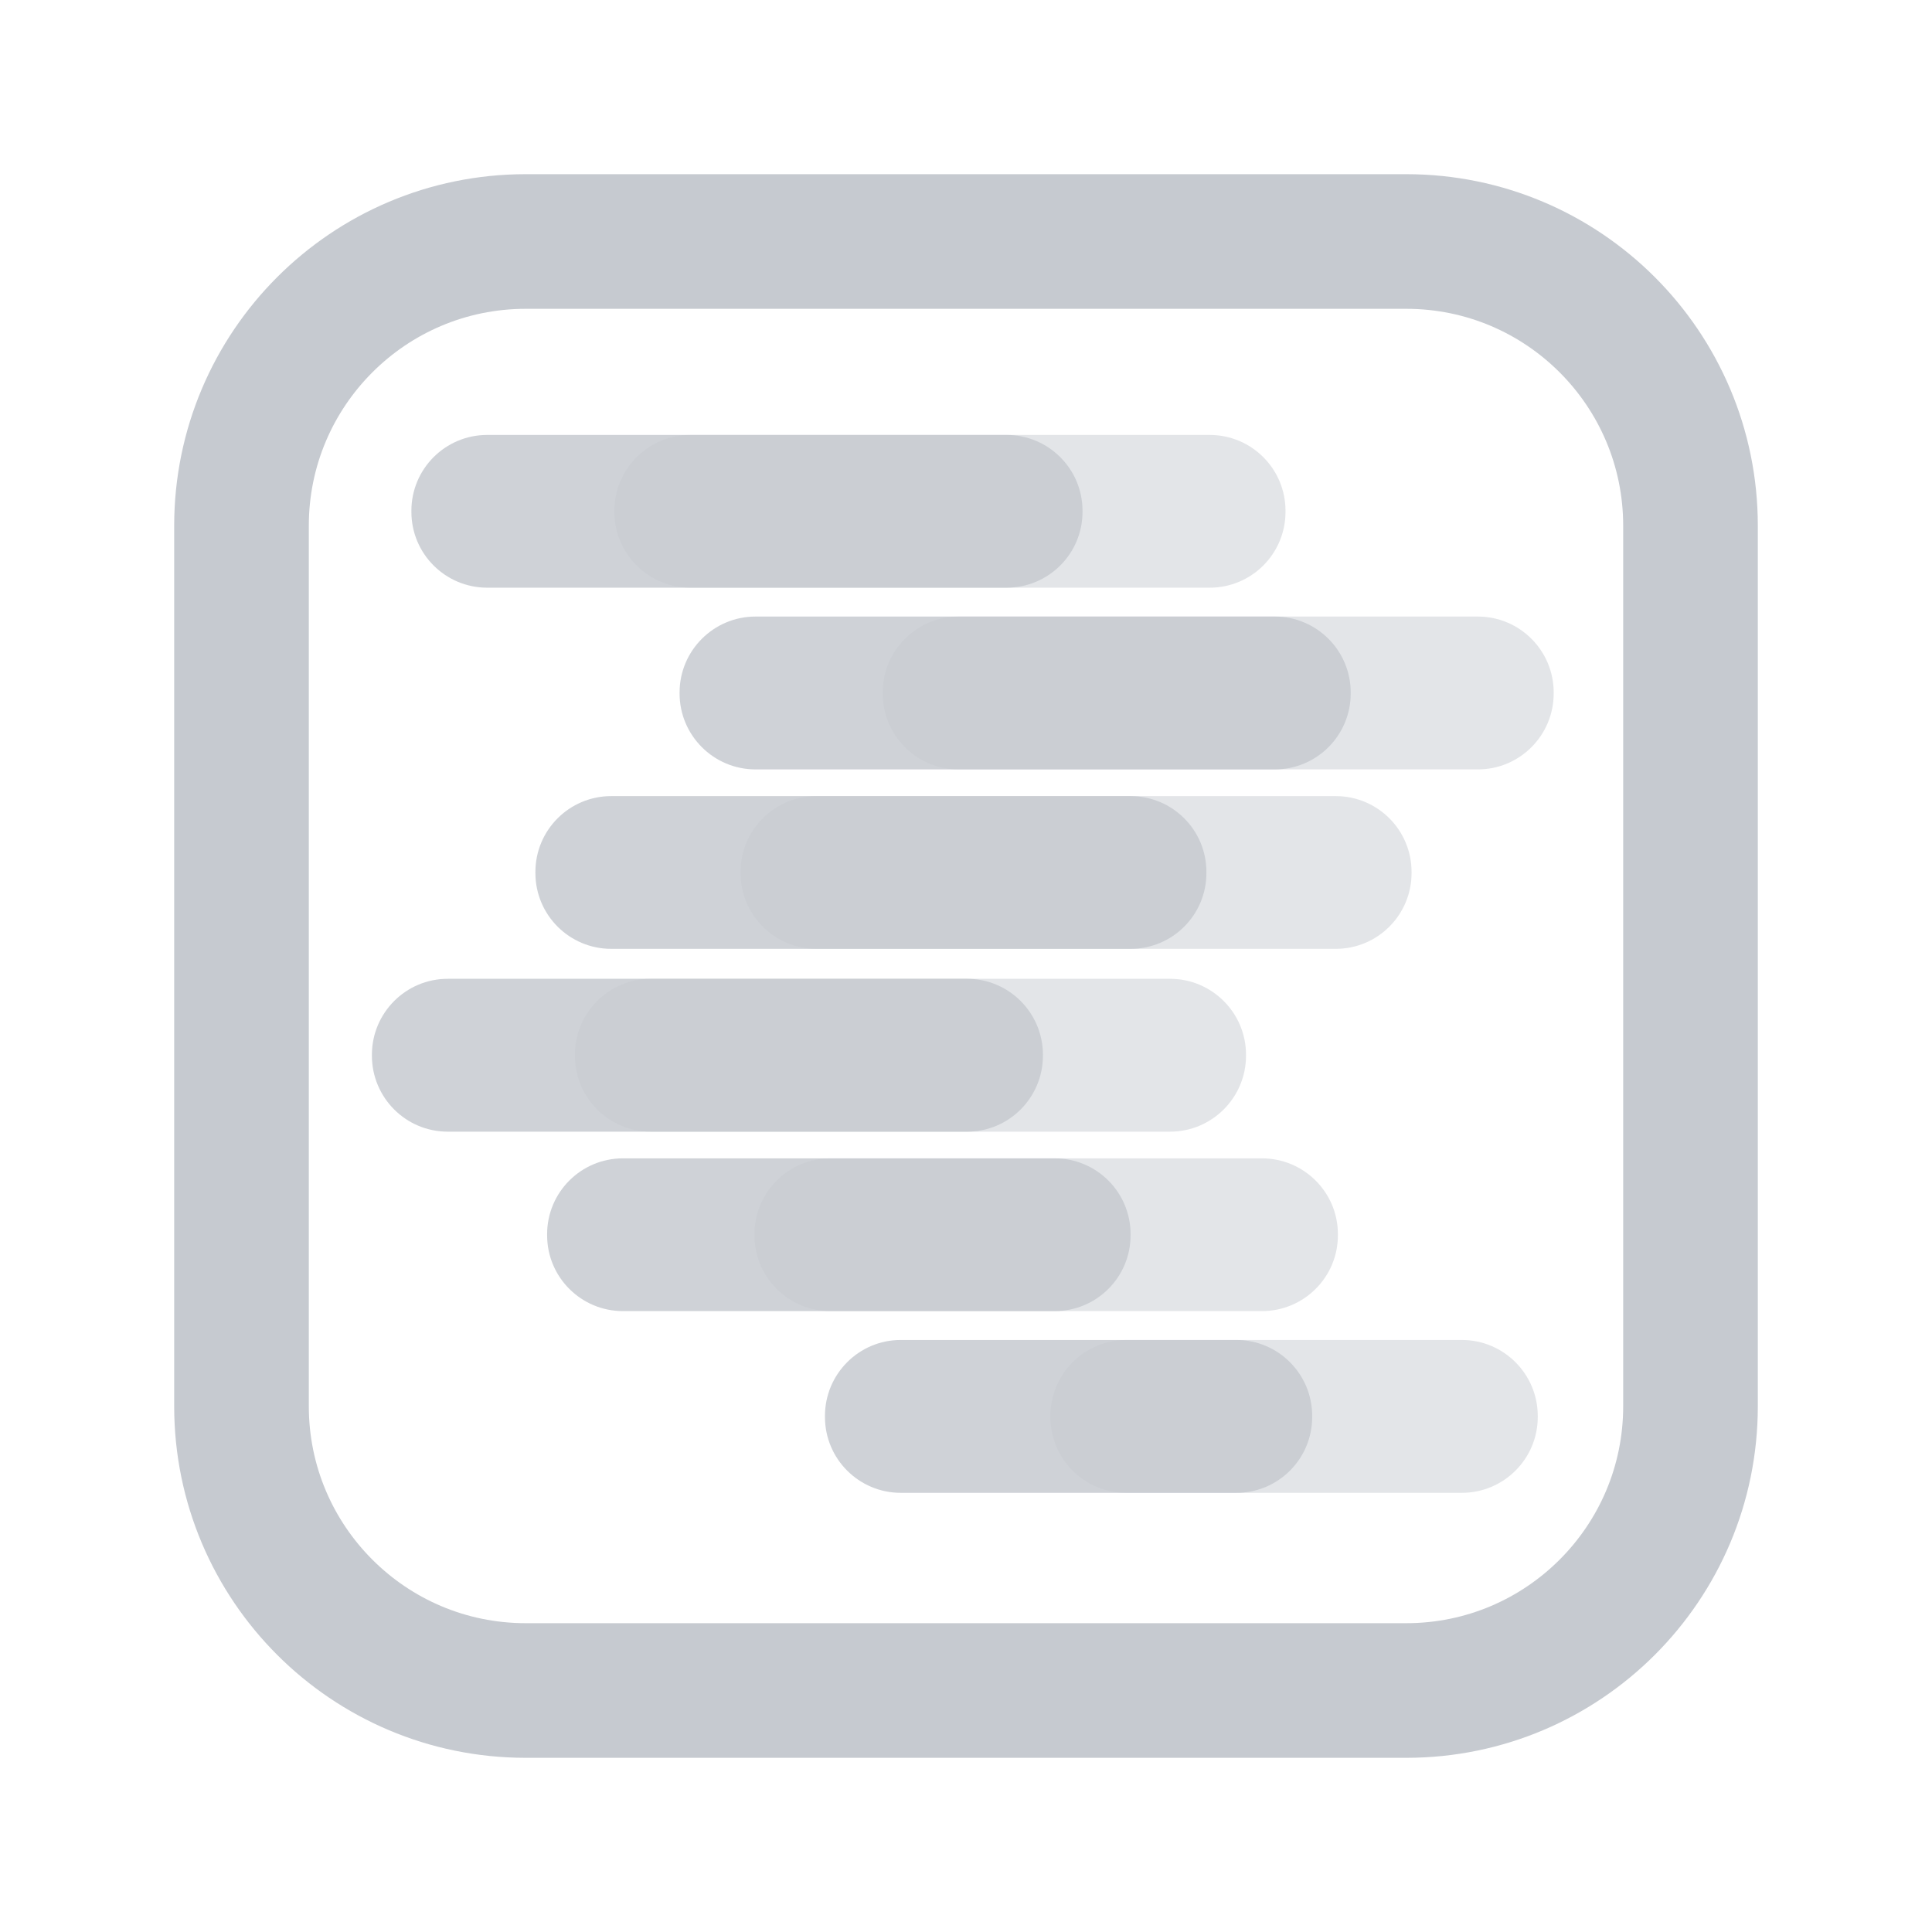
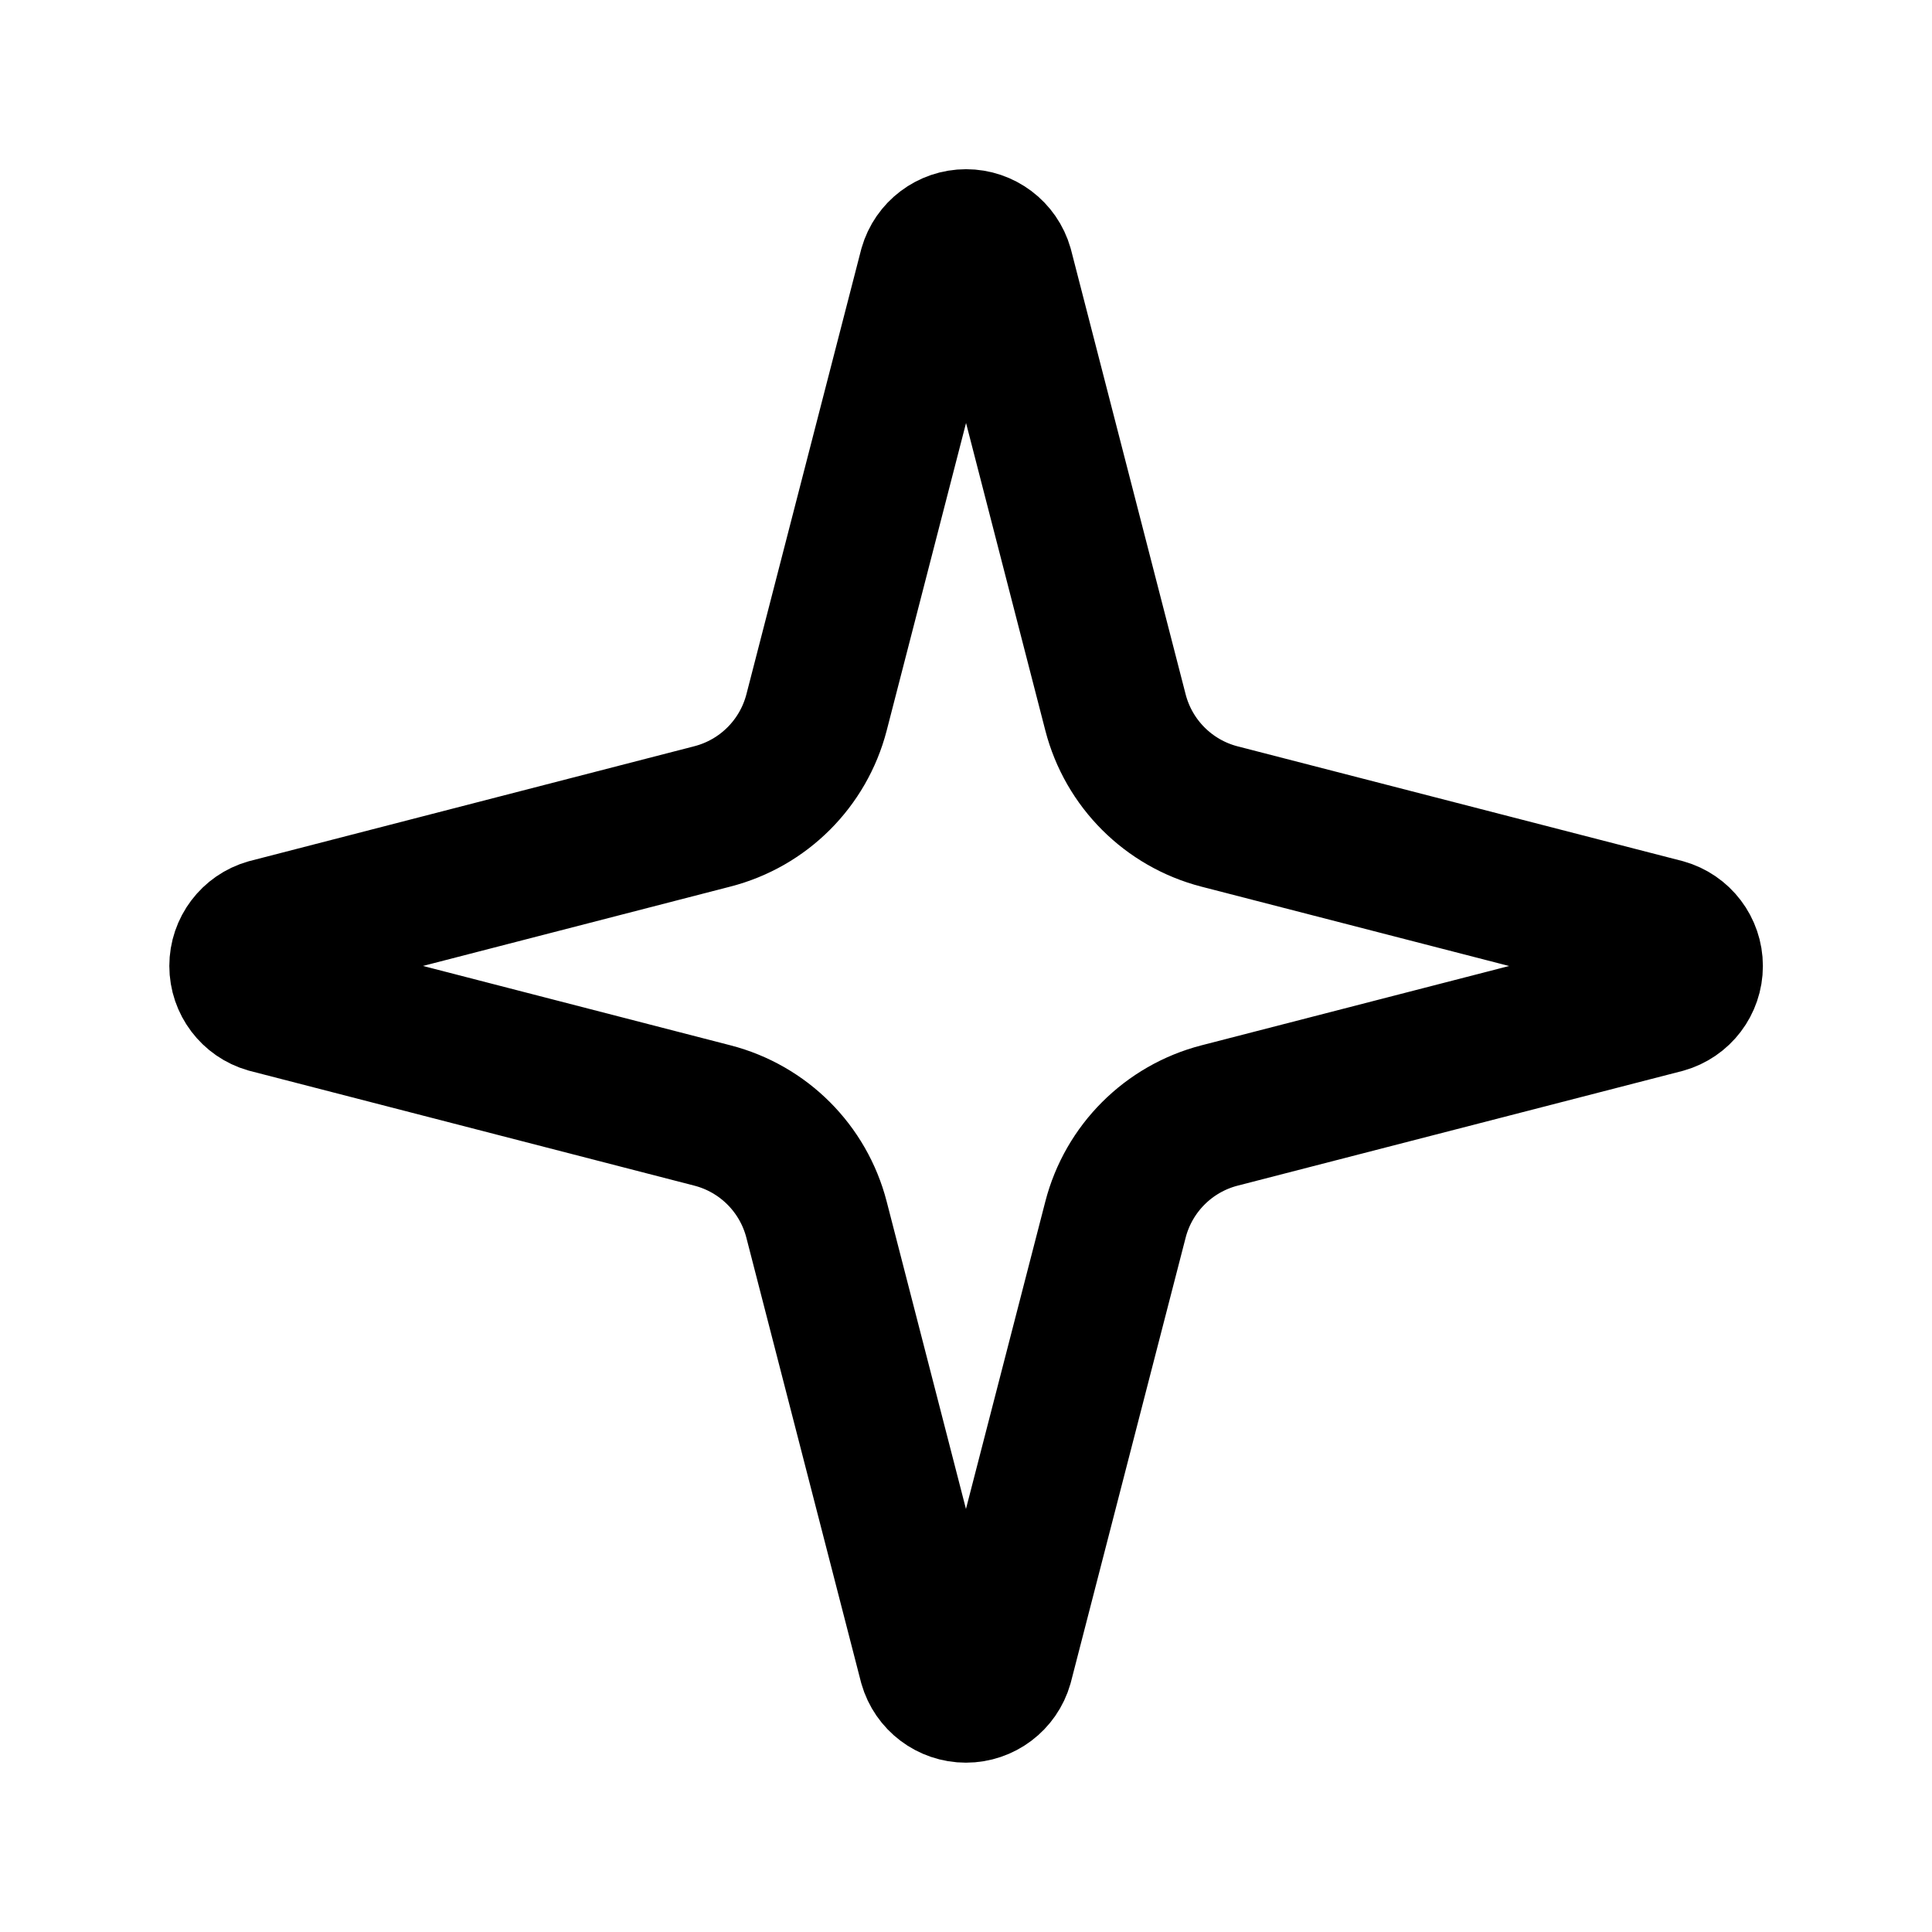
- <svg xmlns="http://www.w3.org/2000/svg" width="16" height="16" viewBox="0 0 16 16" fill="none">
-   <path d="M11.646 2H4.354C3.054 2 2 3.054 2 4.354V11.646C2 12.946 3.054 14 4.354 14H11.646C12.946 14 14 12.946 14 11.646V4.354C14 3.054 12.946 2 11.646 2Z" stroke="#C6CAD0" stroke-width="1.115" />
-   <path opacity="0.487" d="M10.018 3.602H5.717C5.37 3.602 5.088 3.883 5.088 4.23V4.239C5.088 4.586 5.37 4.867 5.717 4.867H10.018C10.365 4.867 10.646 4.586 10.646 4.239V4.23C10.646 3.883 10.365 3.602 10.018 3.602Z" fill="#C6CAD0" />
-   <path opacity="0.845" d="M8.336 3.602H4.035C3.688 3.602 3.407 3.883 3.407 4.23V4.239C3.407 4.586 3.688 4.867 4.035 4.867H8.336C8.683 4.867 8.965 4.586 8.965 4.239V4.23C8.965 3.883 8.683 3.602 8.336 3.602Z" fill="#C6CAD0" />
-   <path opacity="0.487" d="M12.239 5.106H7.938C7.591 5.106 7.31 5.388 7.31 5.735V5.743C7.31 6.09 7.591 6.372 7.938 6.372H12.239C12.586 6.372 12.867 6.09 12.867 5.743V5.735C12.867 5.388 12.586 5.106 12.239 5.106Z" fill="#C6CAD0" />
-   <path opacity="0.845" d="M10.557 5.106H6.257C5.91 5.106 5.628 5.388 5.628 5.735V5.743C5.628 6.09 5.91 6.372 6.257 6.372H10.557C10.905 6.372 11.186 6.09 11.186 5.743V5.735C11.186 5.388 10.905 5.106 10.557 5.106Z" fill="#C6CAD0" />
-   <path opacity="0.487" d="M11.062 6.593H6.761C6.414 6.593 6.133 6.874 6.133 7.221V7.23C6.133 7.577 6.414 7.858 6.761 7.858H11.062C11.409 7.858 11.69 7.577 11.69 7.23V7.221C11.69 6.874 11.409 6.593 11.062 6.593Z" fill="#C6CAD0" />
-   <path opacity="0.845" d="M9.363 6.593H5.062C4.715 6.593 4.434 6.874 4.434 7.221V7.23C4.434 7.577 4.715 7.858 5.062 7.858H9.363C9.71 7.858 9.991 7.577 9.991 7.23V7.221C9.991 6.874 9.71 6.593 9.363 6.593Z" fill="#C6CAD0" />
-   <path opacity="0.487" d="M9.69 8.106H5.389C5.042 8.106 4.761 8.388 4.761 8.735V8.743C4.761 9.09 5.042 9.372 5.389 9.372H9.69C10.037 9.372 10.319 9.09 10.319 8.743V8.735C10.319 8.388 10.037 8.106 9.69 8.106Z" fill="#C6CAD0" />
-   <path opacity="0.845" d="M8.009 8.106H3.708C3.361 8.106 3.08 8.388 3.08 8.735V8.743C3.08 9.09 3.361 9.372 3.708 9.372H8.009C8.356 9.372 8.637 9.09 8.637 8.743V8.735C8.637 8.388 8.356 8.106 8.009 8.106Z" fill="#C6CAD0" />
-   <path opacity="0.487" d="M10.451 9.593H6.876C6.529 9.593 6.248 9.874 6.248 10.221V10.23C6.248 10.577 6.529 10.858 6.876 10.858H10.451C10.798 10.858 11.08 10.577 11.08 10.23V10.221C11.08 9.874 10.798 9.593 10.451 9.593Z" fill="#C6CAD0" />
-   <path opacity="0.845" d="M8.735 9.593H5.159C4.812 9.593 4.531 9.874 4.531 10.221V10.23C4.531 10.577 4.812 10.858 5.159 10.858H8.735C9.082 10.858 9.363 10.577 9.363 10.23V10.221C9.363 9.874 9.082 9.593 8.735 9.593Z" fill="#C6CAD0" />
-   <path opacity="0.487" d="M12.106 11.097H9.327C8.98 11.097 8.699 11.379 8.699 11.726V11.735C8.699 12.082 8.98 12.363 9.327 12.363H12.106C12.453 12.363 12.735 12.082 12.735 11.735V11.726C12.735 11.379 12.453 11.097 12.106 11.097Z" fill="#C6CAD0" />
-   <path opacity="0.845" d="M10.239 11.097H7.46C7.113 11.097 6.832 11.379 6.832 11.726V11.735C6.832 12.082 7.113 12.363 7.46 12.363H10.239C10.586 12.363 10.867 12.082 10.867 11.735V11.726C10.867 11.379 10.586 11.097 10.239 11.097Z" fill="#C6CAD0" />
+ <svg xmlns="http://www.w3.org/2000/svg" width="16" height="16" fill="none">
+   <path stroke="#000" stroke-linecap="round" stroke-linejoin="round" stroke-width="1.2" d="M6.762 10.1a1.2 1.2 0 0 0-.862-.862l-3.68-.95a.3.3 0 0 1 0-.577l3.68-.95a1.2 1.2 0 0 0 .862-.86l.95-3.682a.3.3 0 0 1 .577 0L9.238 5.9a1.2 1.2 0 0 0 .862.862l3.68.949a.3.3 0 0 1 0 .578l-3.68.949a1.2 1.2 0 0 0-.862.862l-.95 3.68a.3.3 0 0 1-.577 0l-.949-3.68Z" />
</svg>
